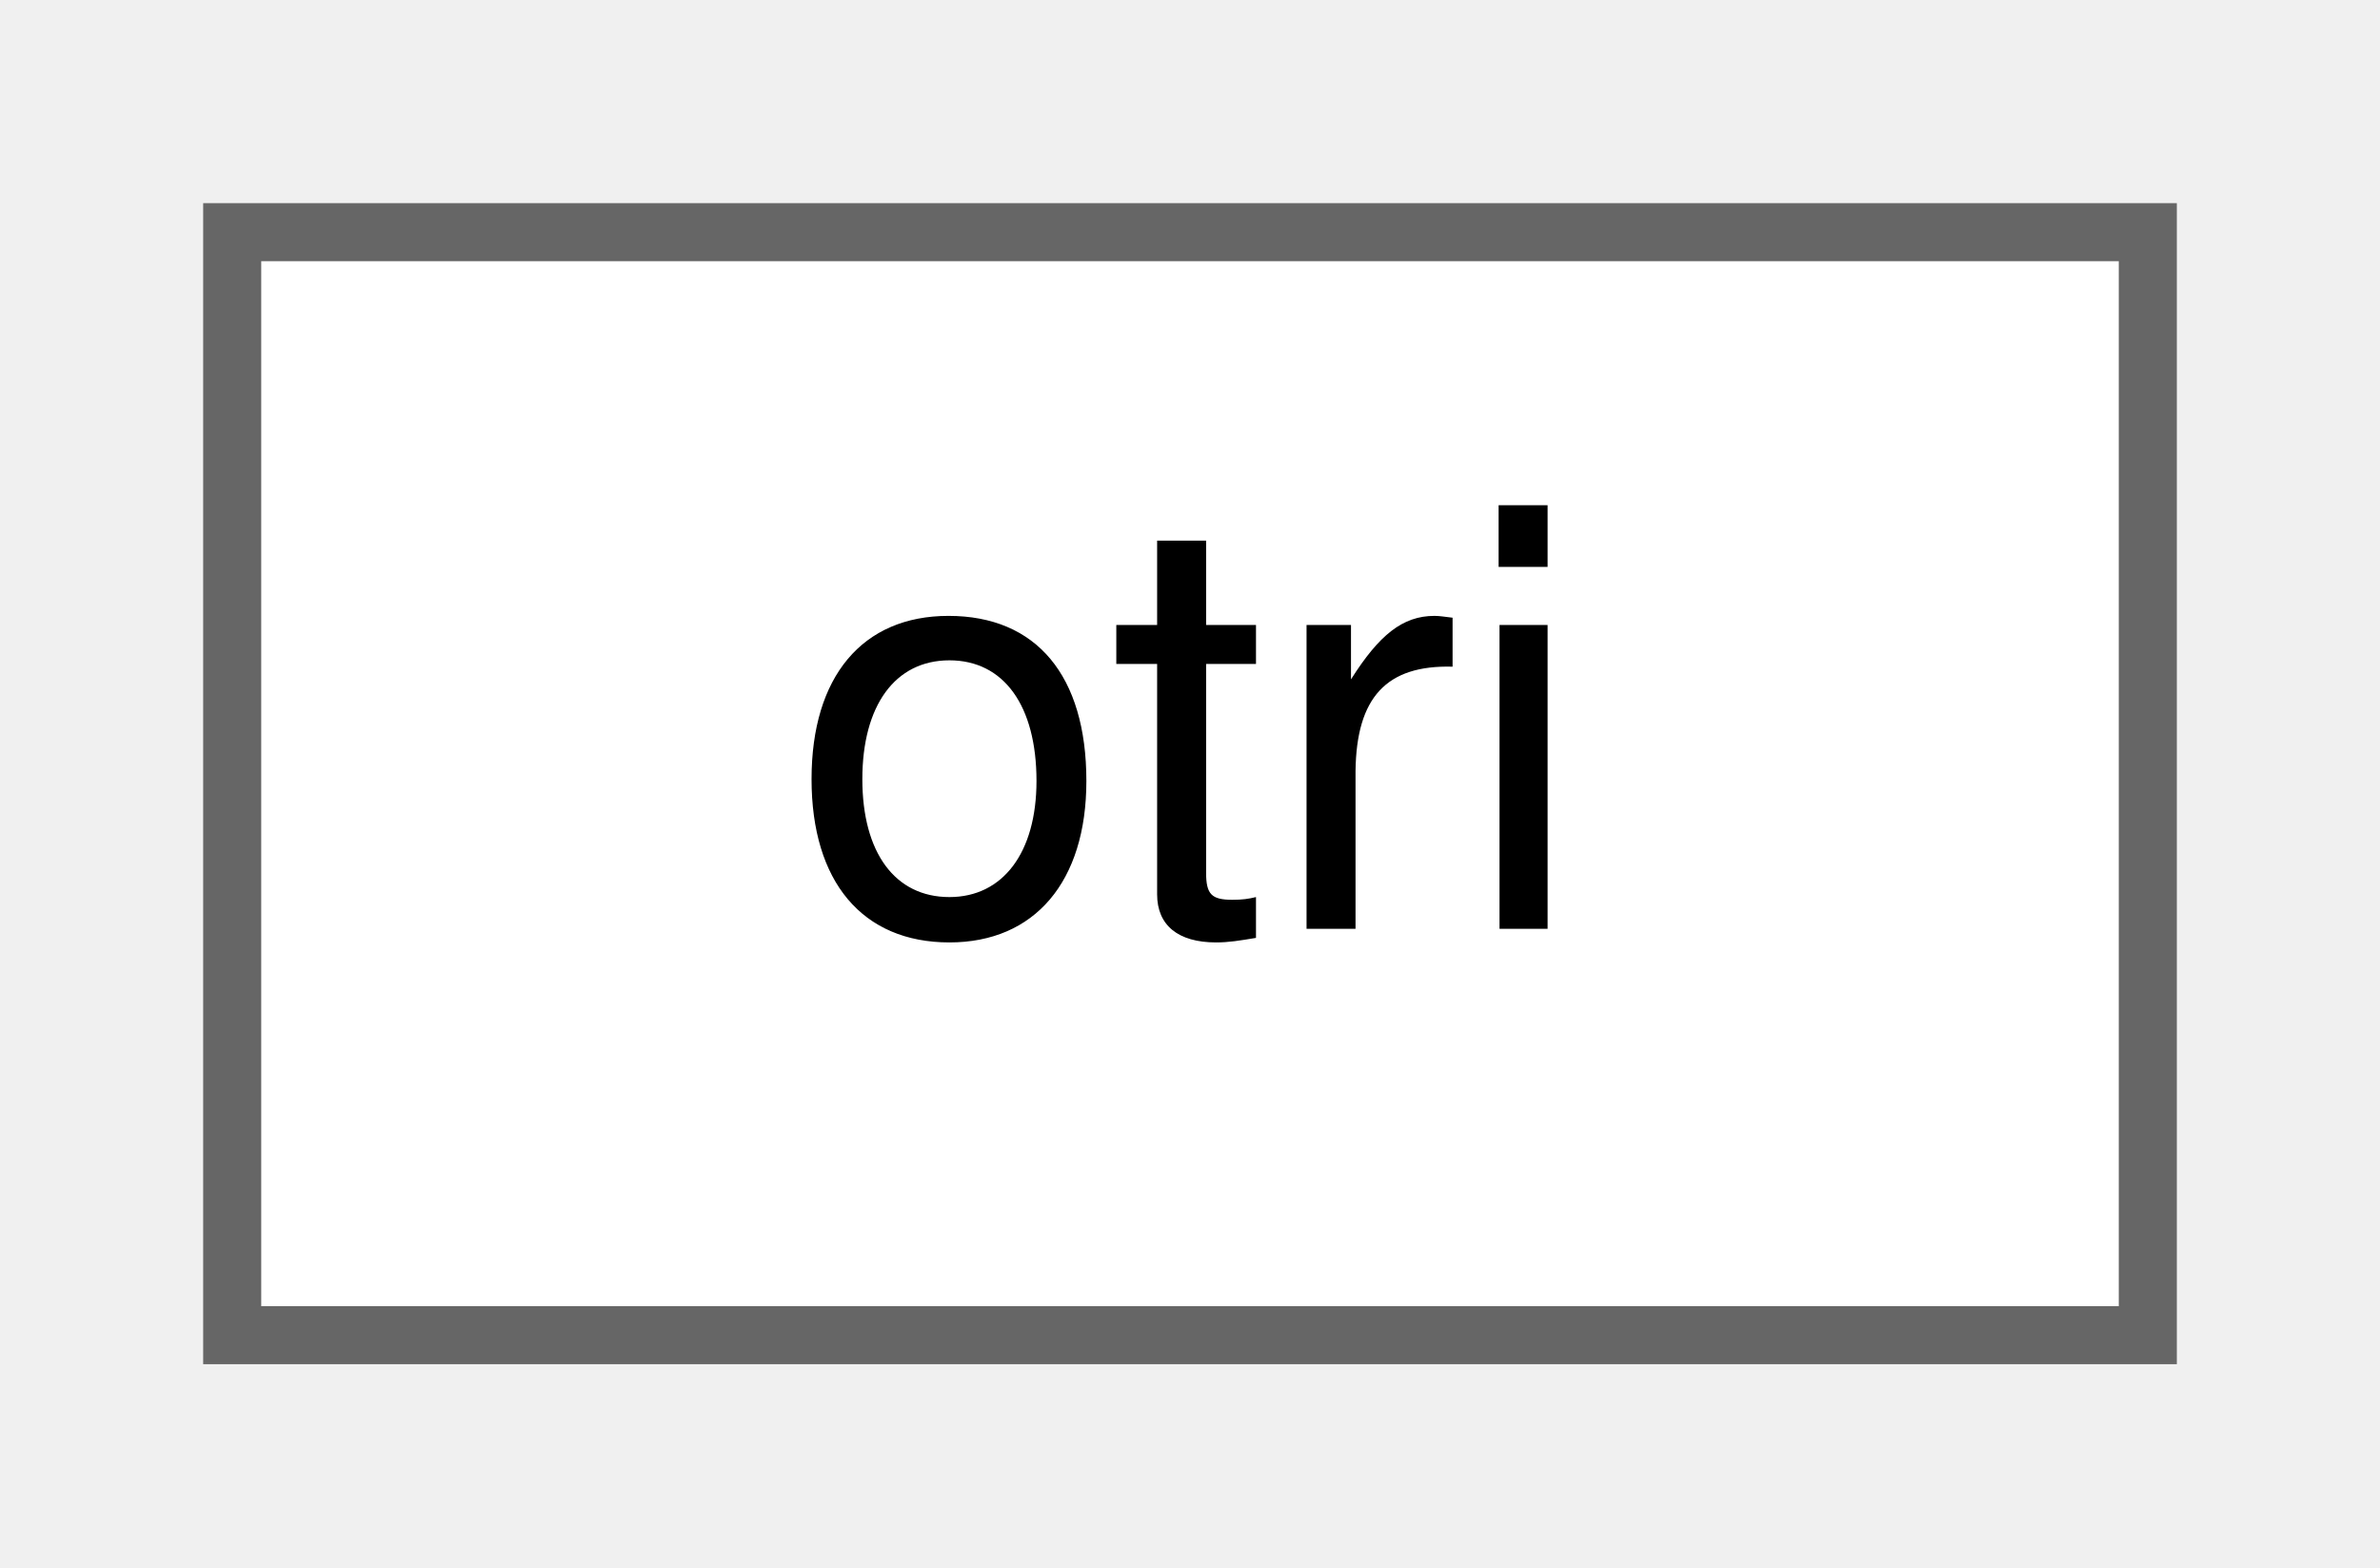
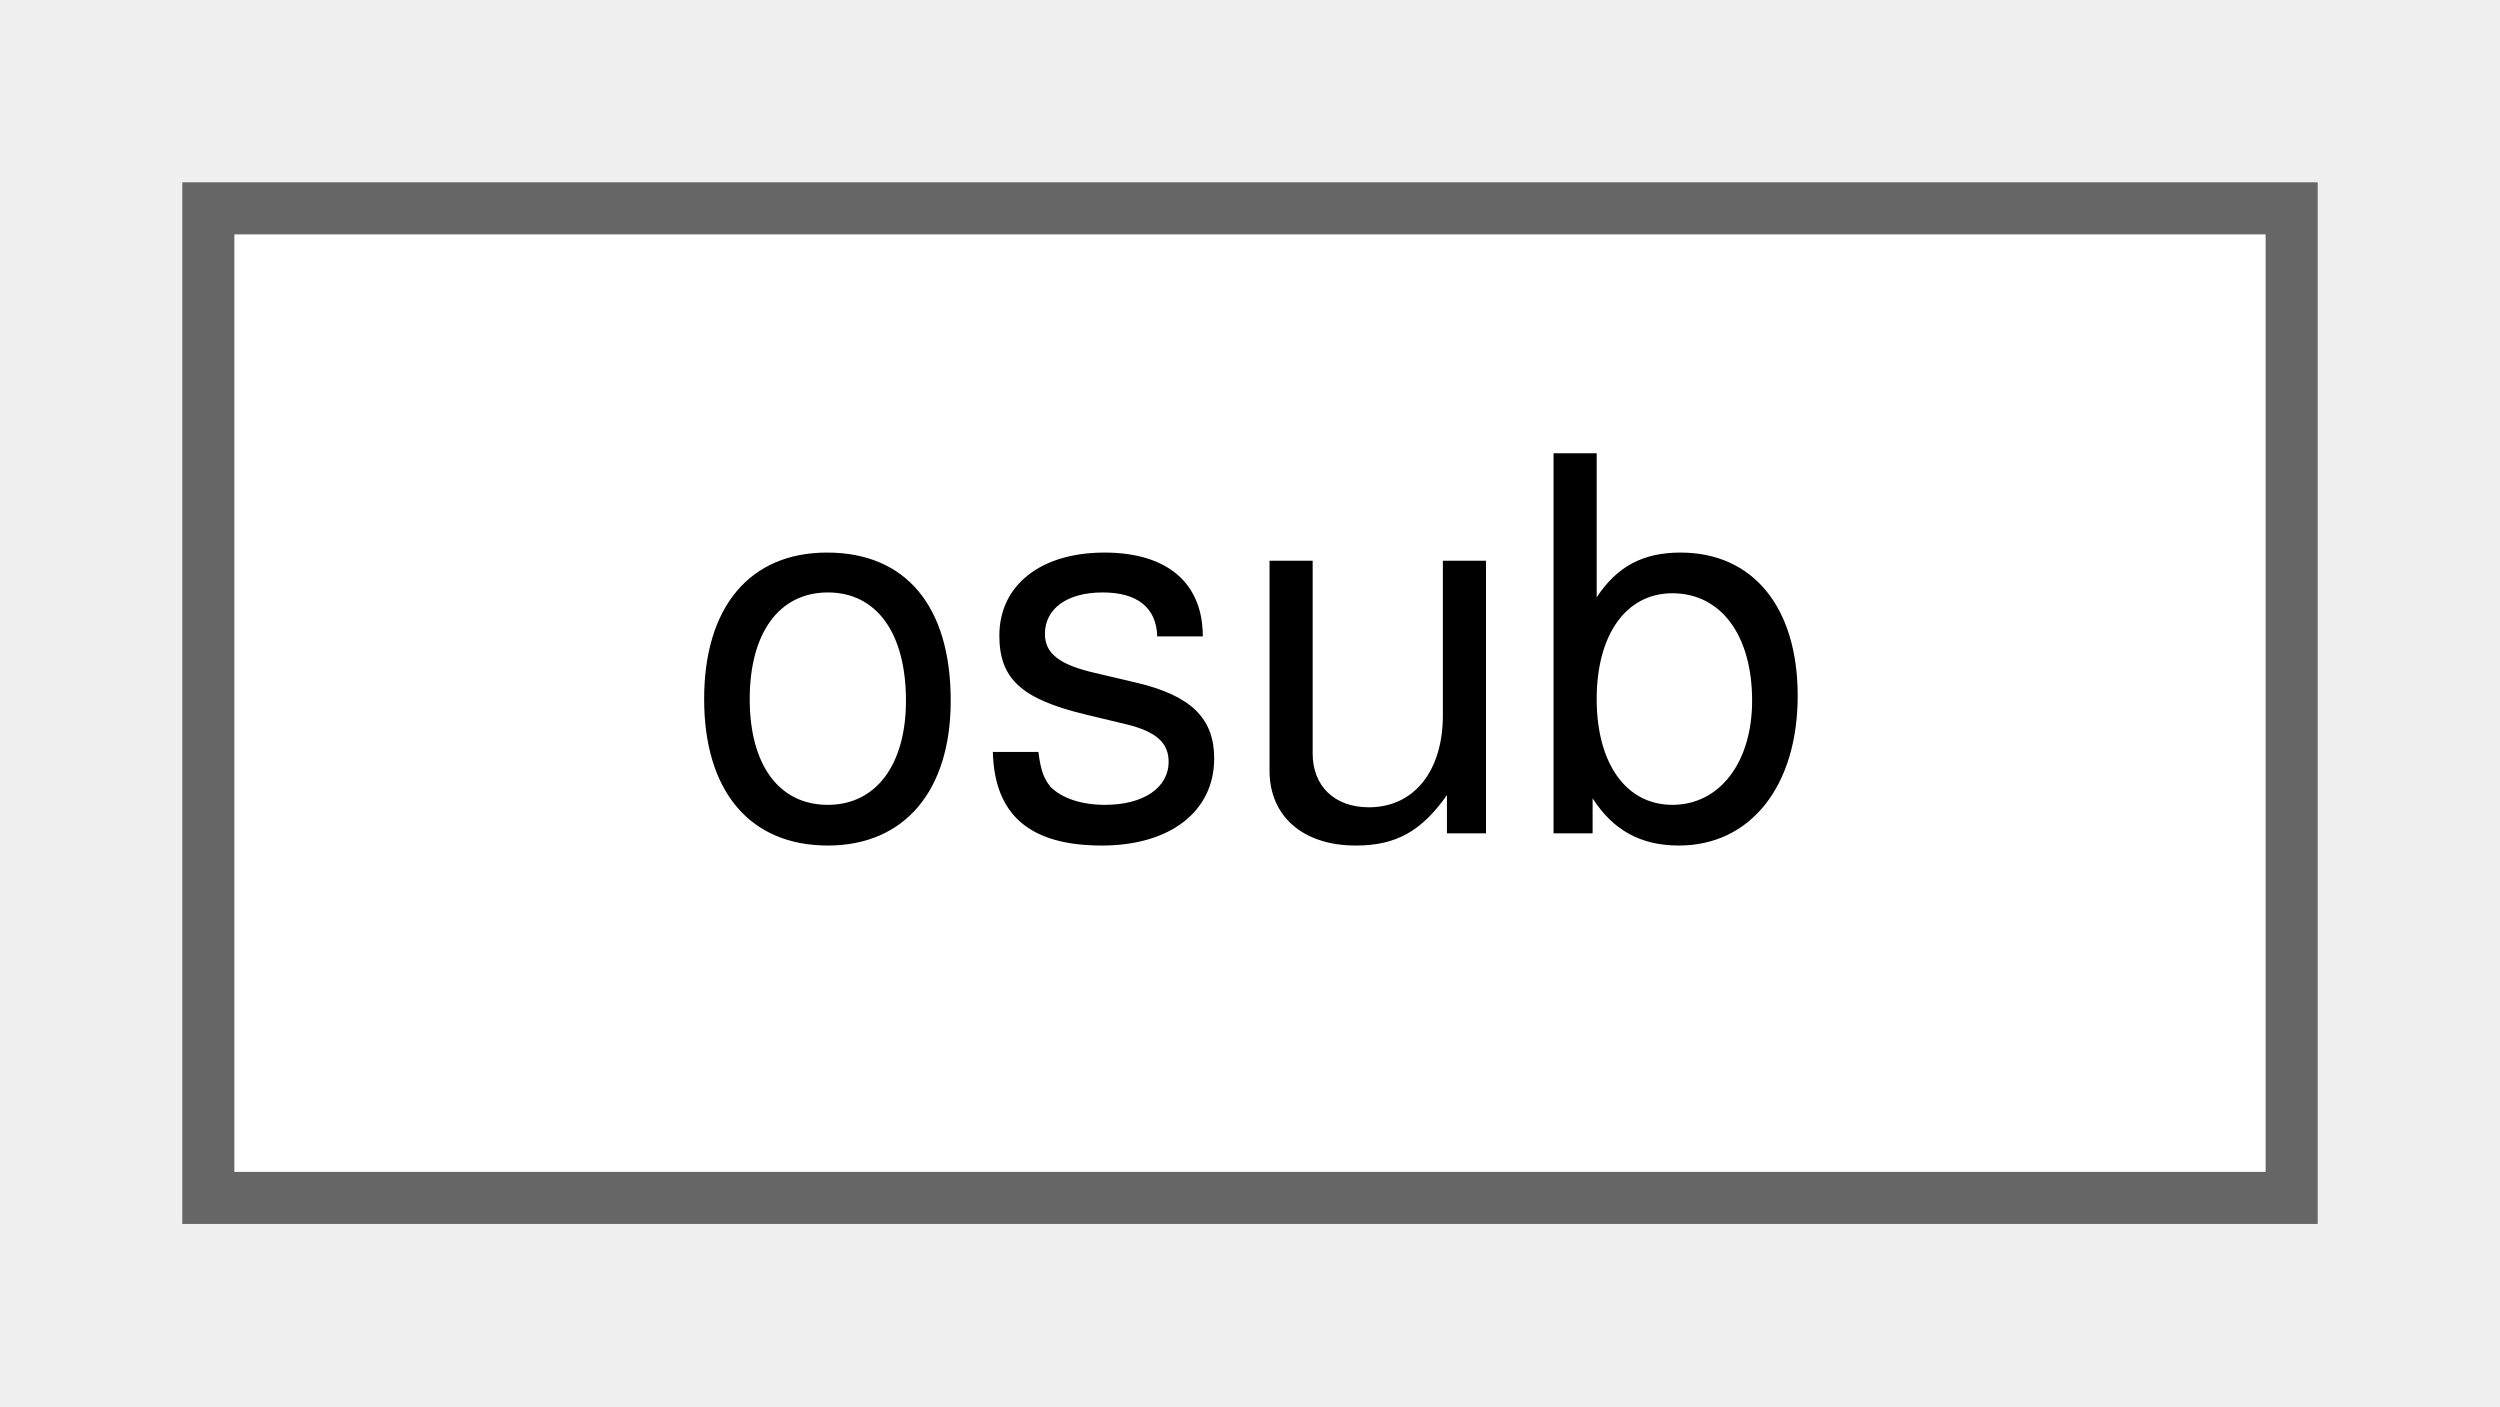
- <svg xmlns="http://www.w3.org/2000/svg" xmlns:xlink="http://www.w3.org/1999/xlink" width="41pt" height="27pt" viewBox="0.00 0.00 41.00 27.00">
+ <svg xmlns="http://www.w3.org/2000/svg" xmlns:xlink="http://www.w3.org/1999/xlink" width="48pt" height="27pt" viewBox="0.00 0.00 48.00 27.00">
  <g id="graph0" class="graph" transform="scale(1 1) rotate(0) translate(4 23)">
    <g id="Node000000" class="node">
      <g id="a_Node000000">
-         <a xlink:href="structotri.html" target="_top" xlink:title=" ">
-           <polygon fill="white" stroke="#666666" points="33,-19 0,-19 0,0 33,0 33,-19" />
-           <text text-anchor="middle" x="16.5" y="-7" font-family="Helvetica,sans-Serif" font-size="10.00">otri</text>
+         <a xlink:href="structosub.html" target="_top" xlink:title=" ">
+           <polygon fill="white" stroke="#666666" points="40,-19 0,-19 0,0 40,0 40,-19" />
+           <text text-anchor="middle" x="20" y="-7" font-family="Helvetica,sans-Serif" font-size="10.00">osub</text>
        </a>
      </g>
    </g>
  </g>
</svg>
